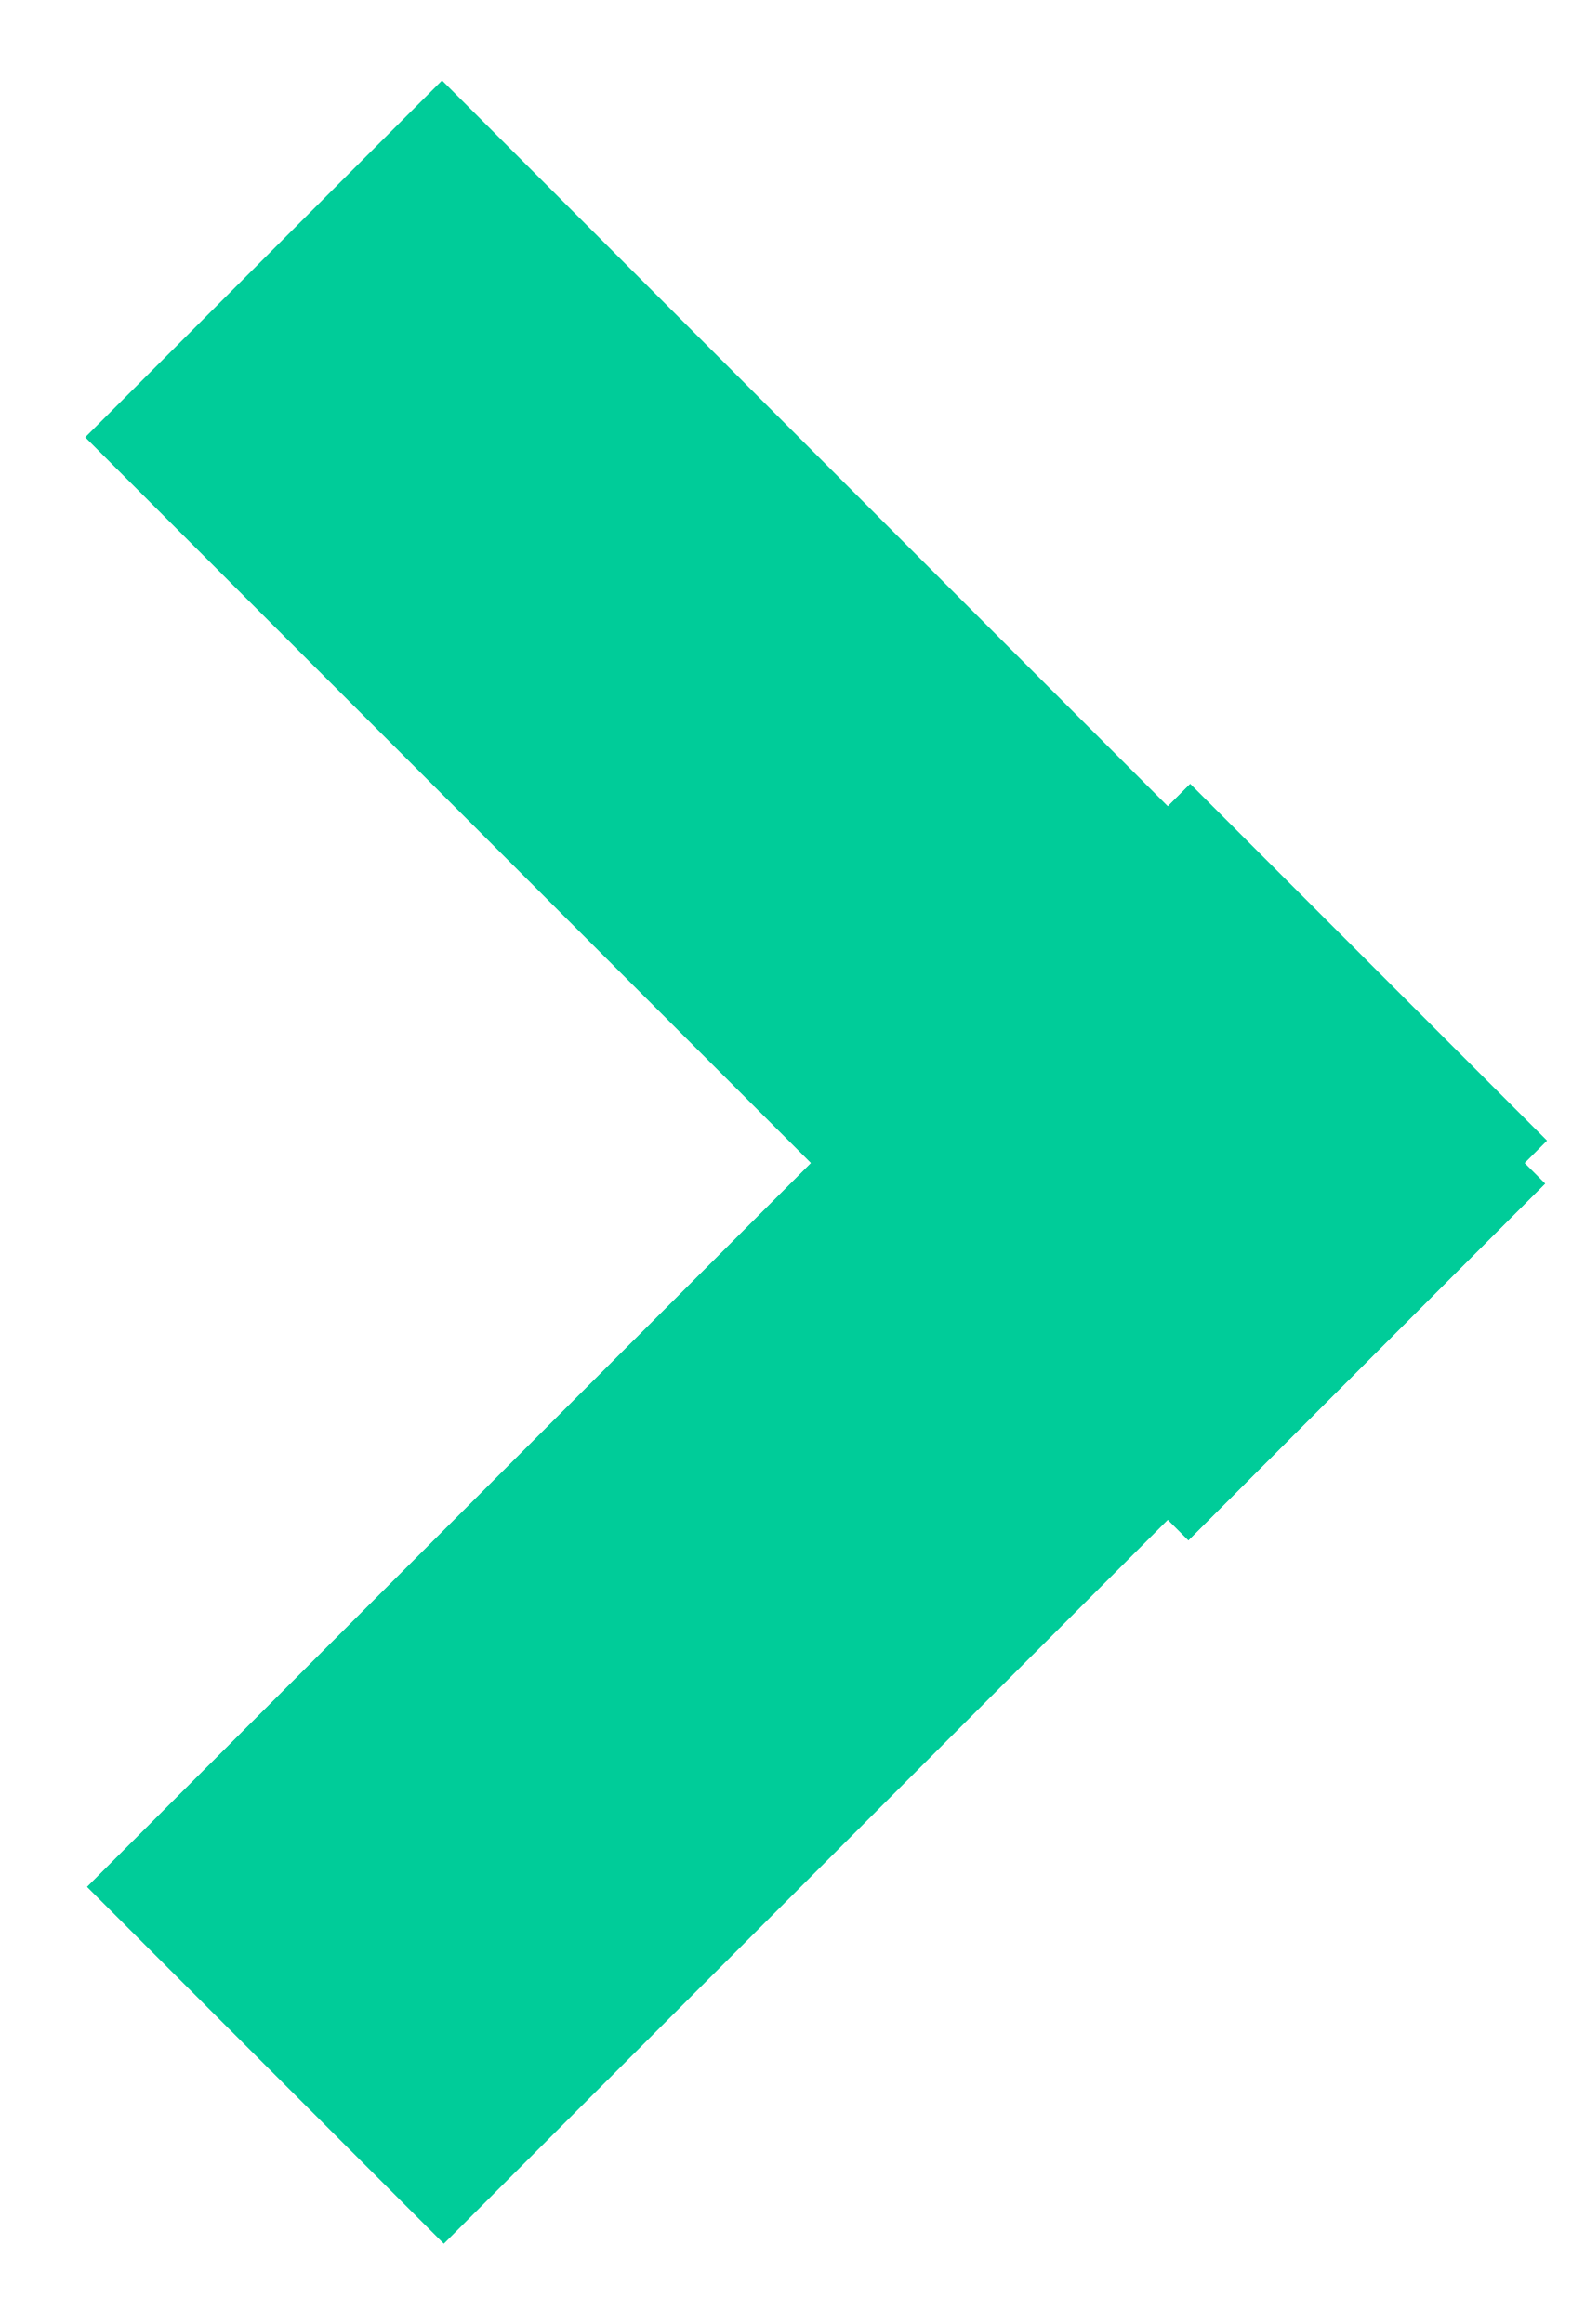
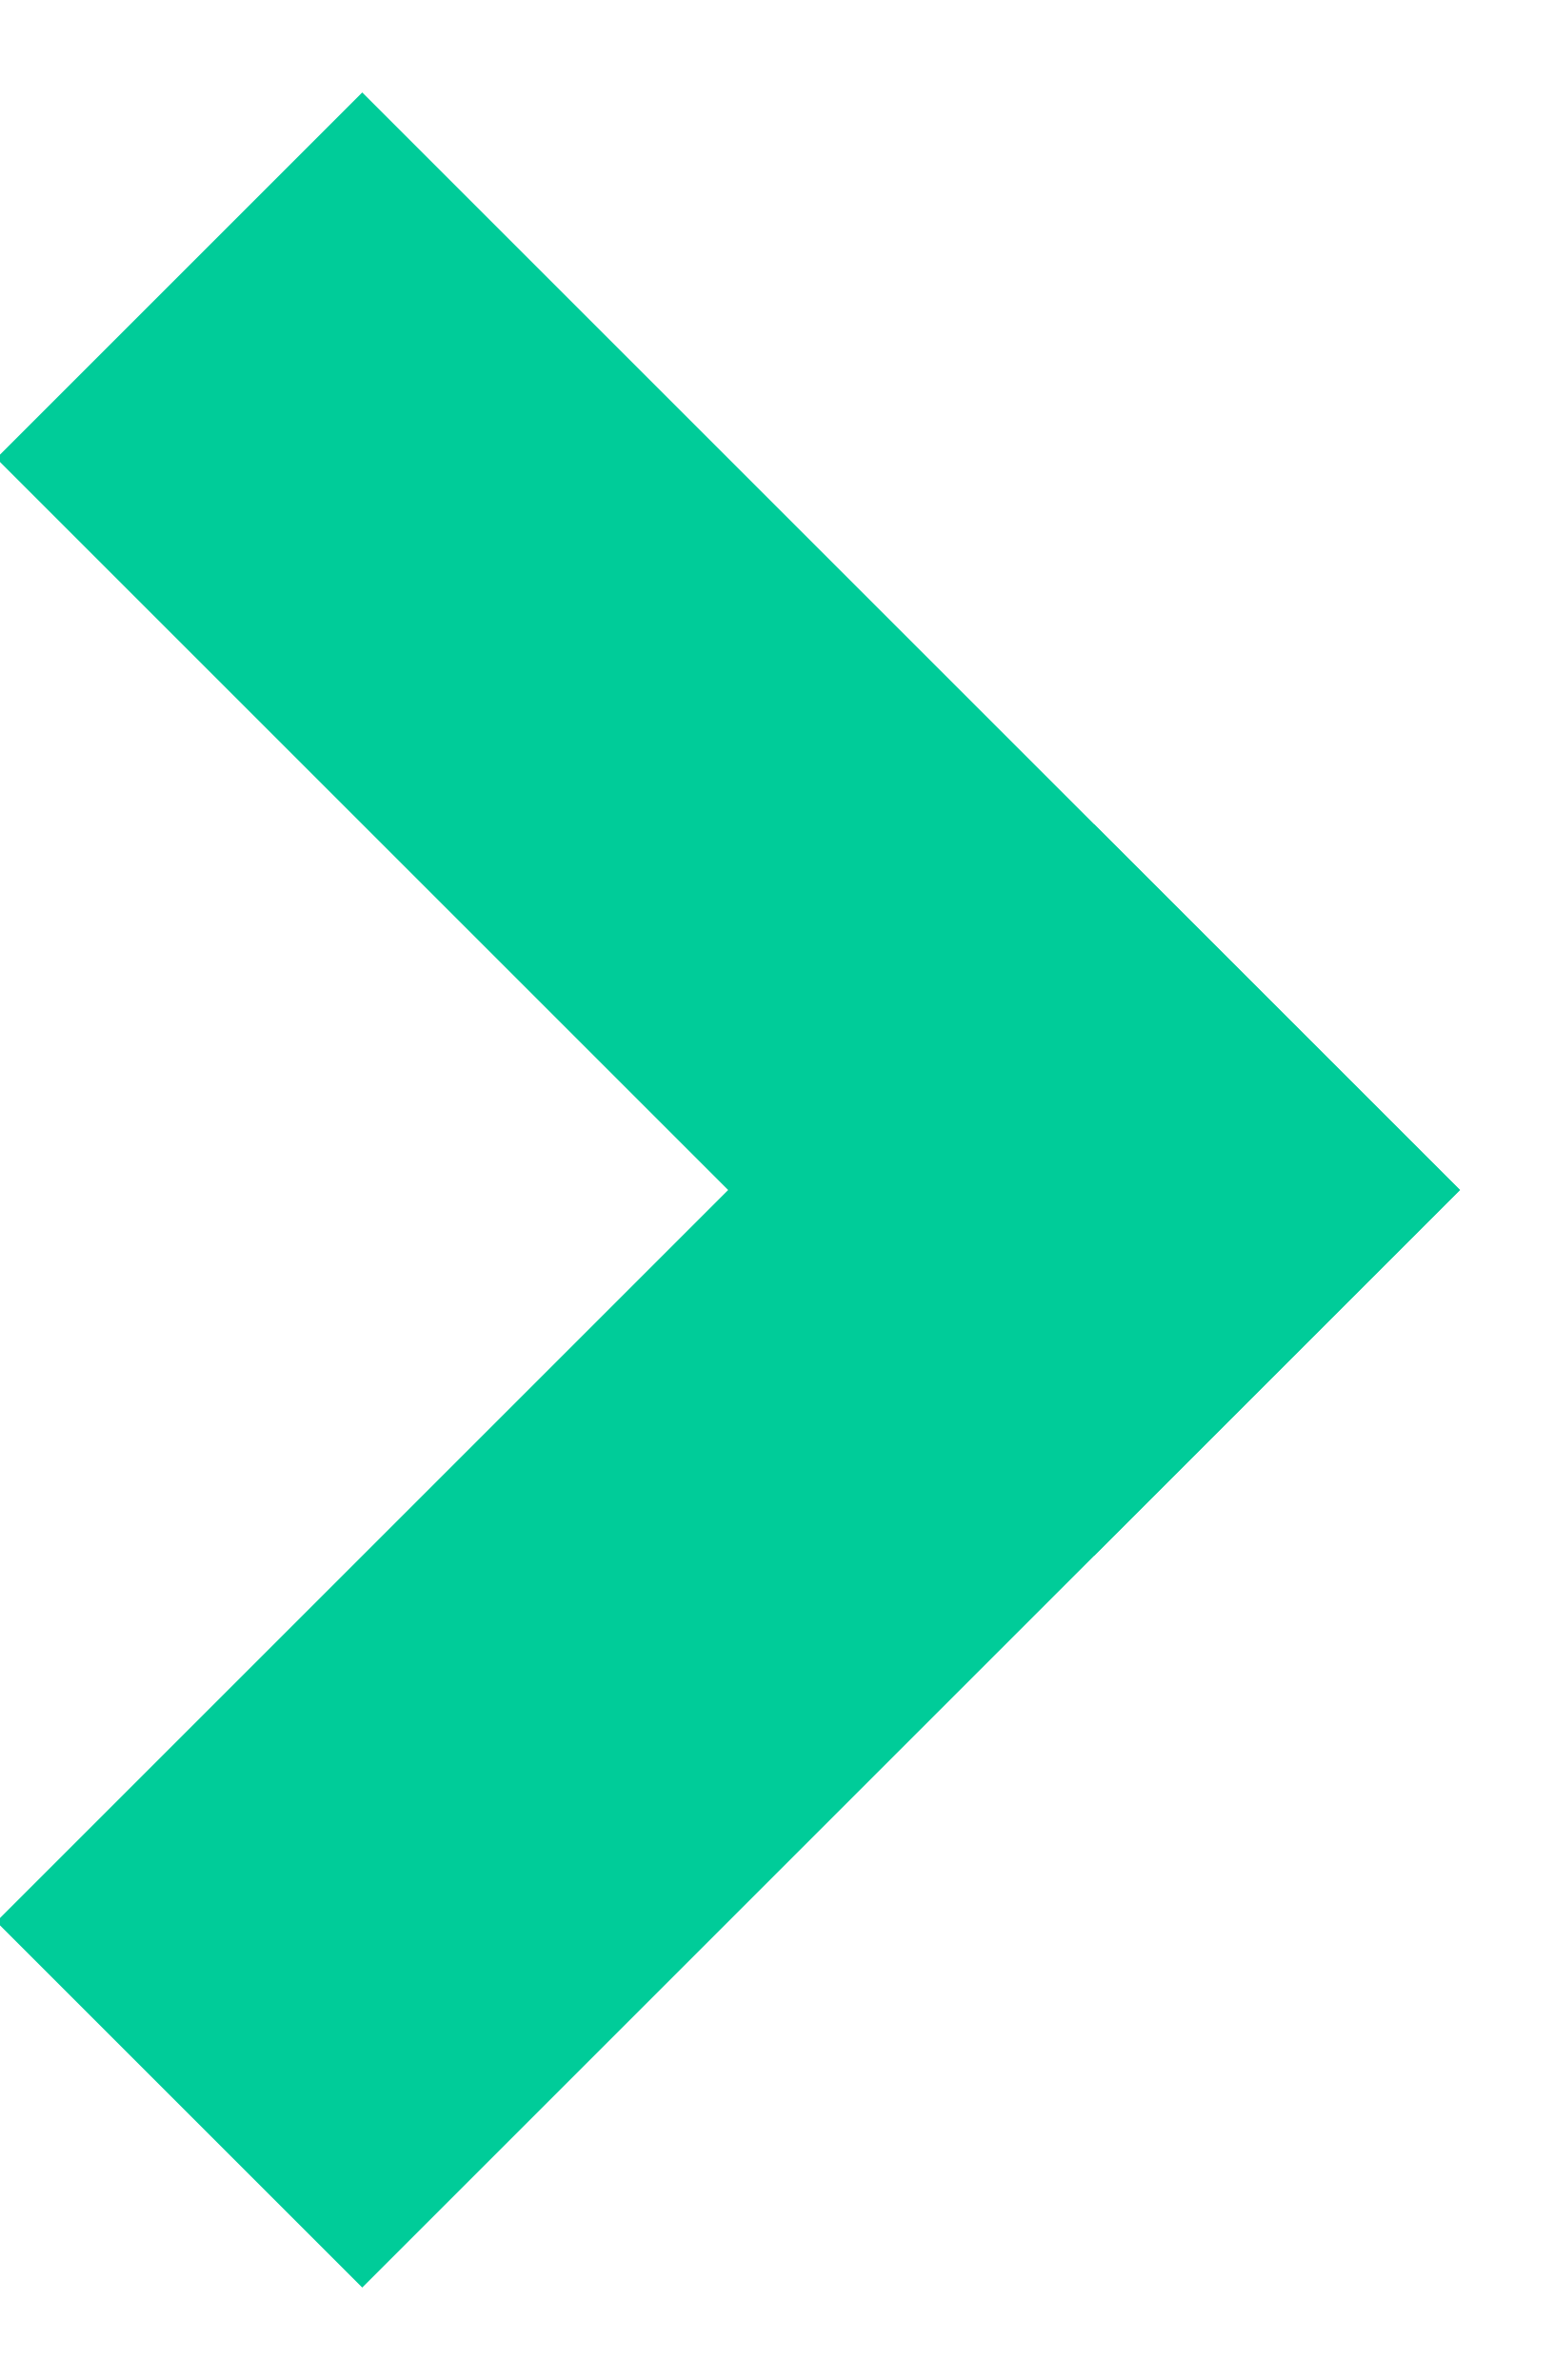
- <svg xmlns="http://www.w3.org/2000/svg" width="15px" height="22px" viewBox="0 0 15 22" version="1.1">
+ <svg xmlns="http://www.w3.org/2000/svg" width="15px" height="23px" viewBox="0 0 15 23" version="1.1">
  <defs />
-   <g id="Main-Attraction" stroke="none" stroke-width="1" fill="none" fill-rule="evenodd">
-     <g id="Desk-Landing" transform="translate(-916, -401)" fill="#00CC99">
+   <g id="opentable" stroke="none" stroke-width="1" fill="none" fill-rule="evenodd">
+     <g id="Desk-Landing" transform="translate(-917, -297)" fill="#00CC99">
      <g id="Group" transform="translate(310, 60)">
-         <g transform="translate(40, 20)" id="Rectangle-257">
-           <path d="M570.339,335.33 L563.487,328.477 L566.865,325.099 L573.717,331.952 L580.587,325.082 L583.965,328.46 L577.095,335.33 L577.307,335.542 L573.929,338.92 L573.717,338.708 L573.522,338.903 L570.144,335.525 L570.339,335.33 Z" transform="translate(573.7256, 332.0011) rotate(-90) translate(-573.7256, -332.0011) " />
+         <g id="Rectangle-315-+-Rectangle-316" transform="translate(610.5, 248.5) rotate(-45) translate(-610.5, -248.5) translate(603, 241)">
+           <rect id="Rectangle-315" transform="translate(12.5, 7.5) rotate(-270) translate(-12.5, -7.5) " x="5" y="5" width="15" height="5" />
+           <rect id="Rectangle-316" x="-2.84217094e-14" y="10" width="15" height="5" />
        </g>
      </g>
    </g>
  </g>
</svg>
